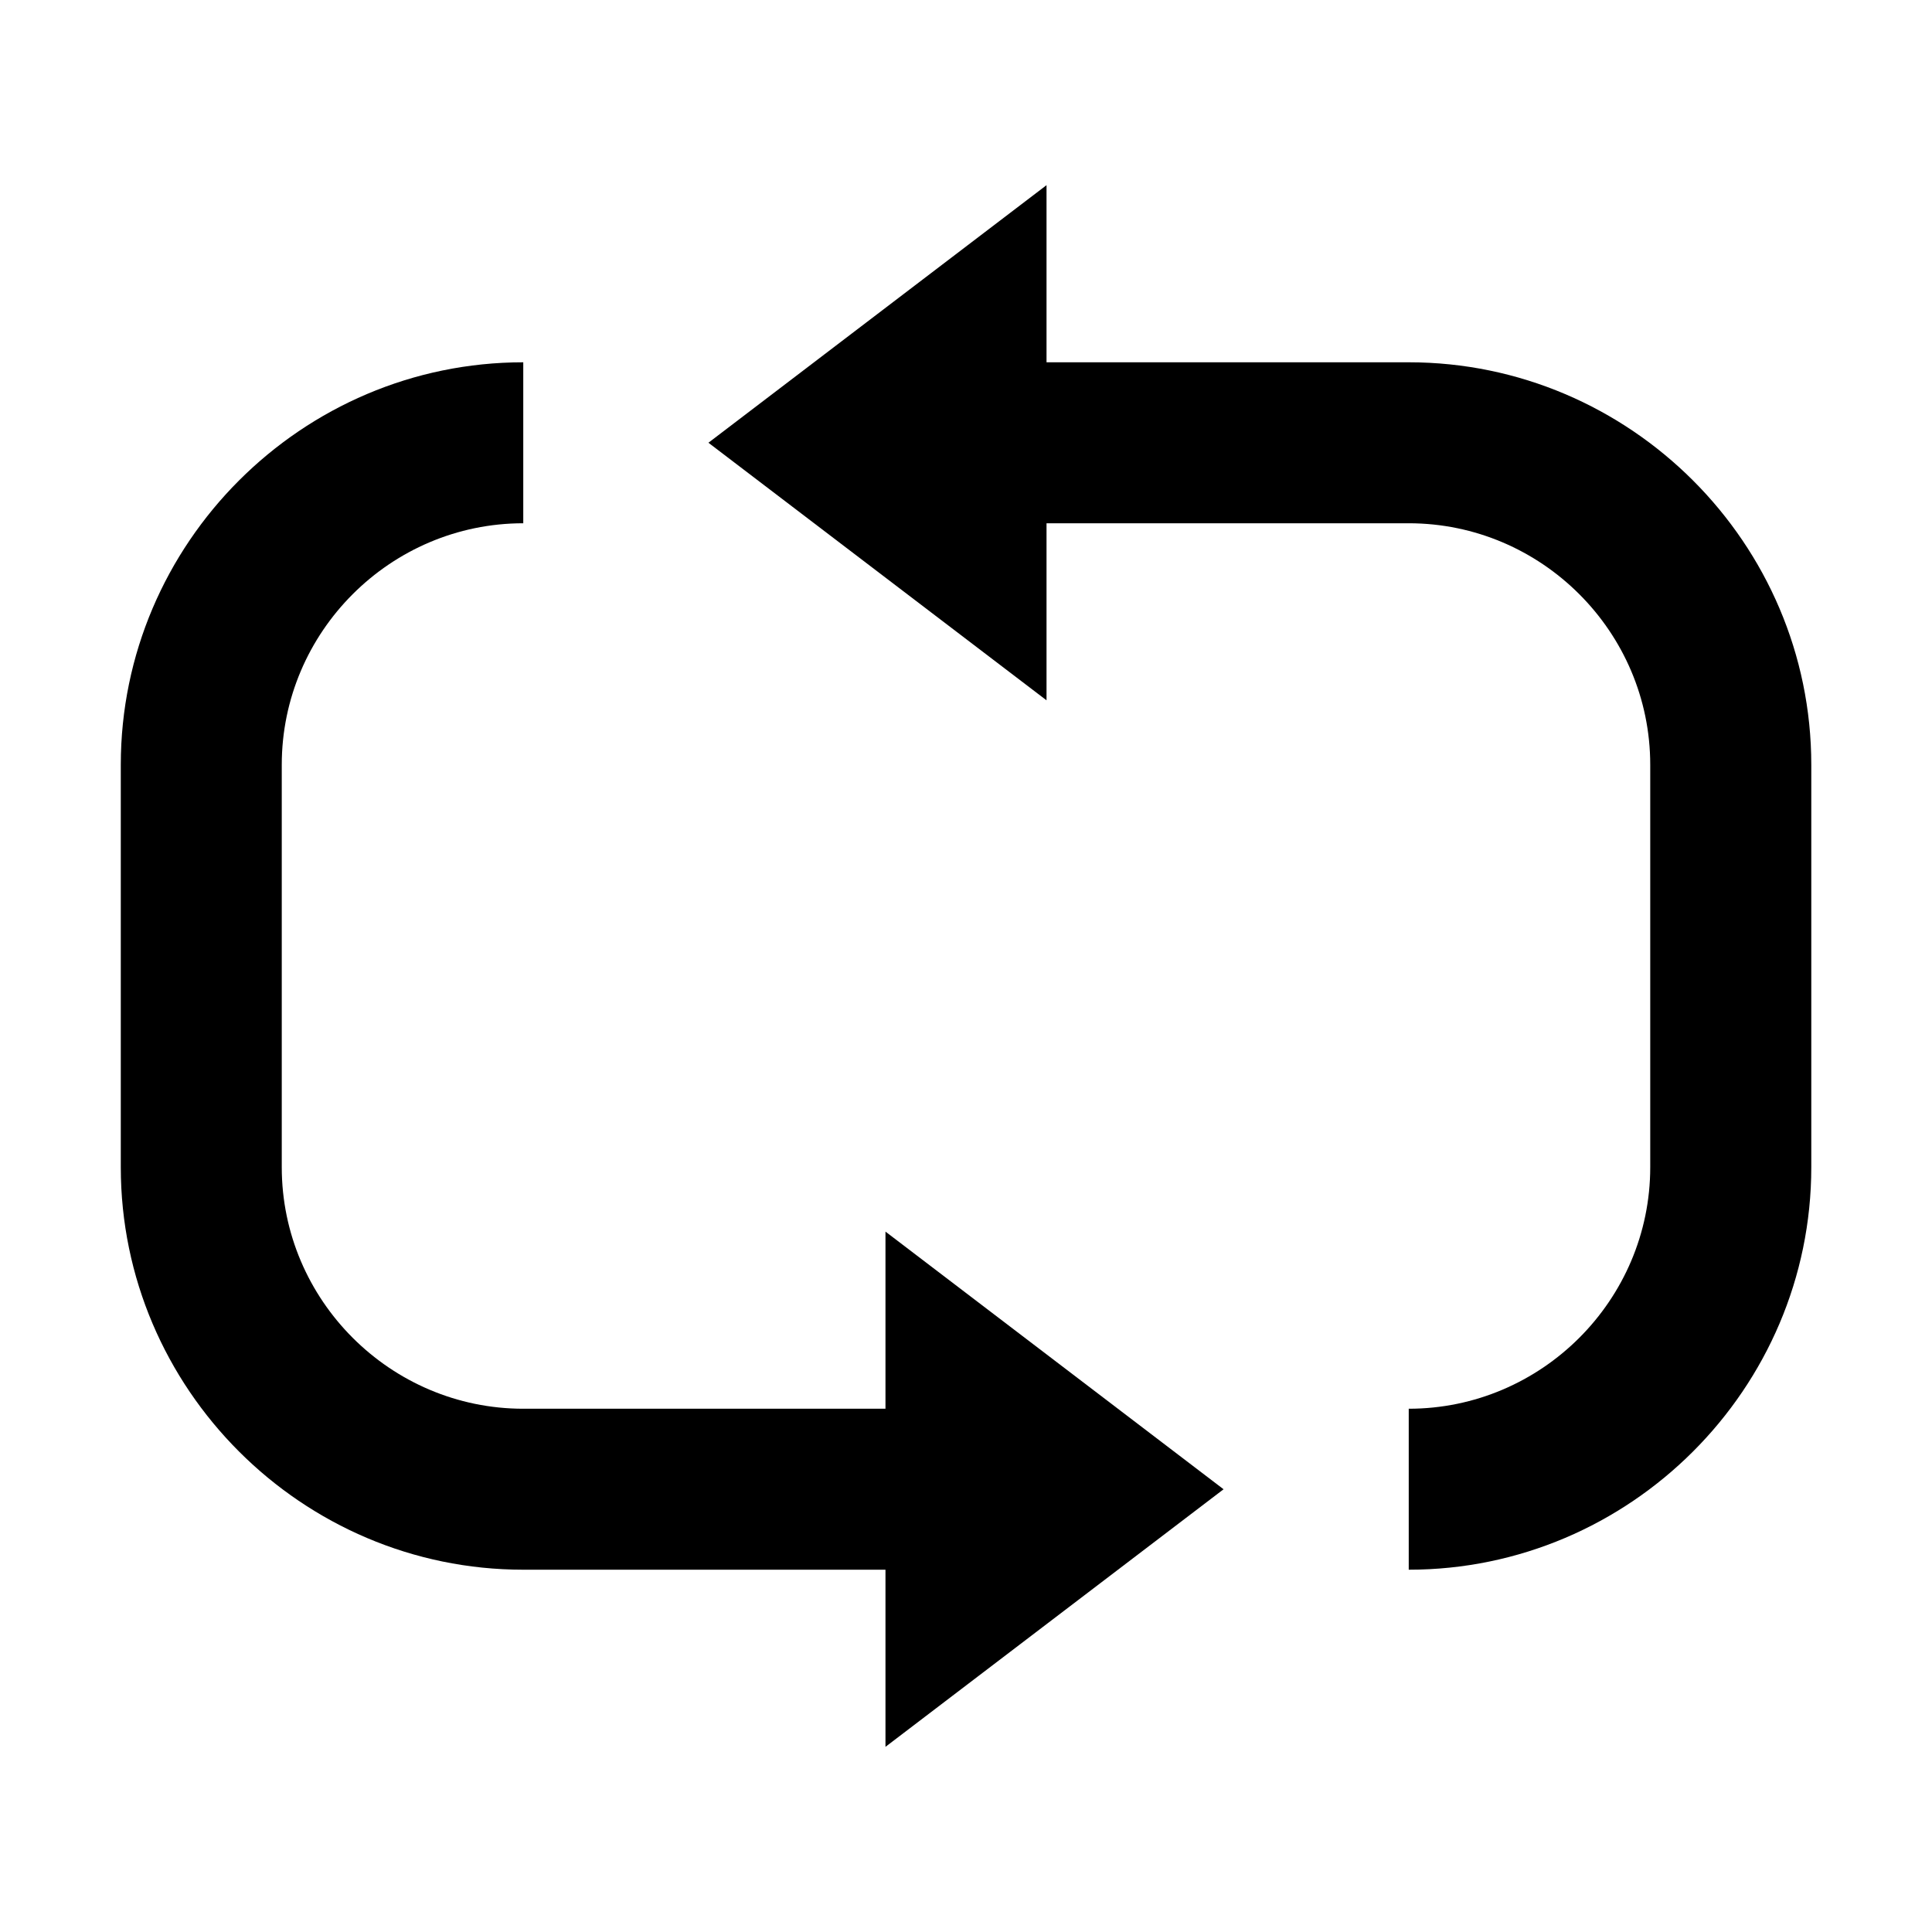
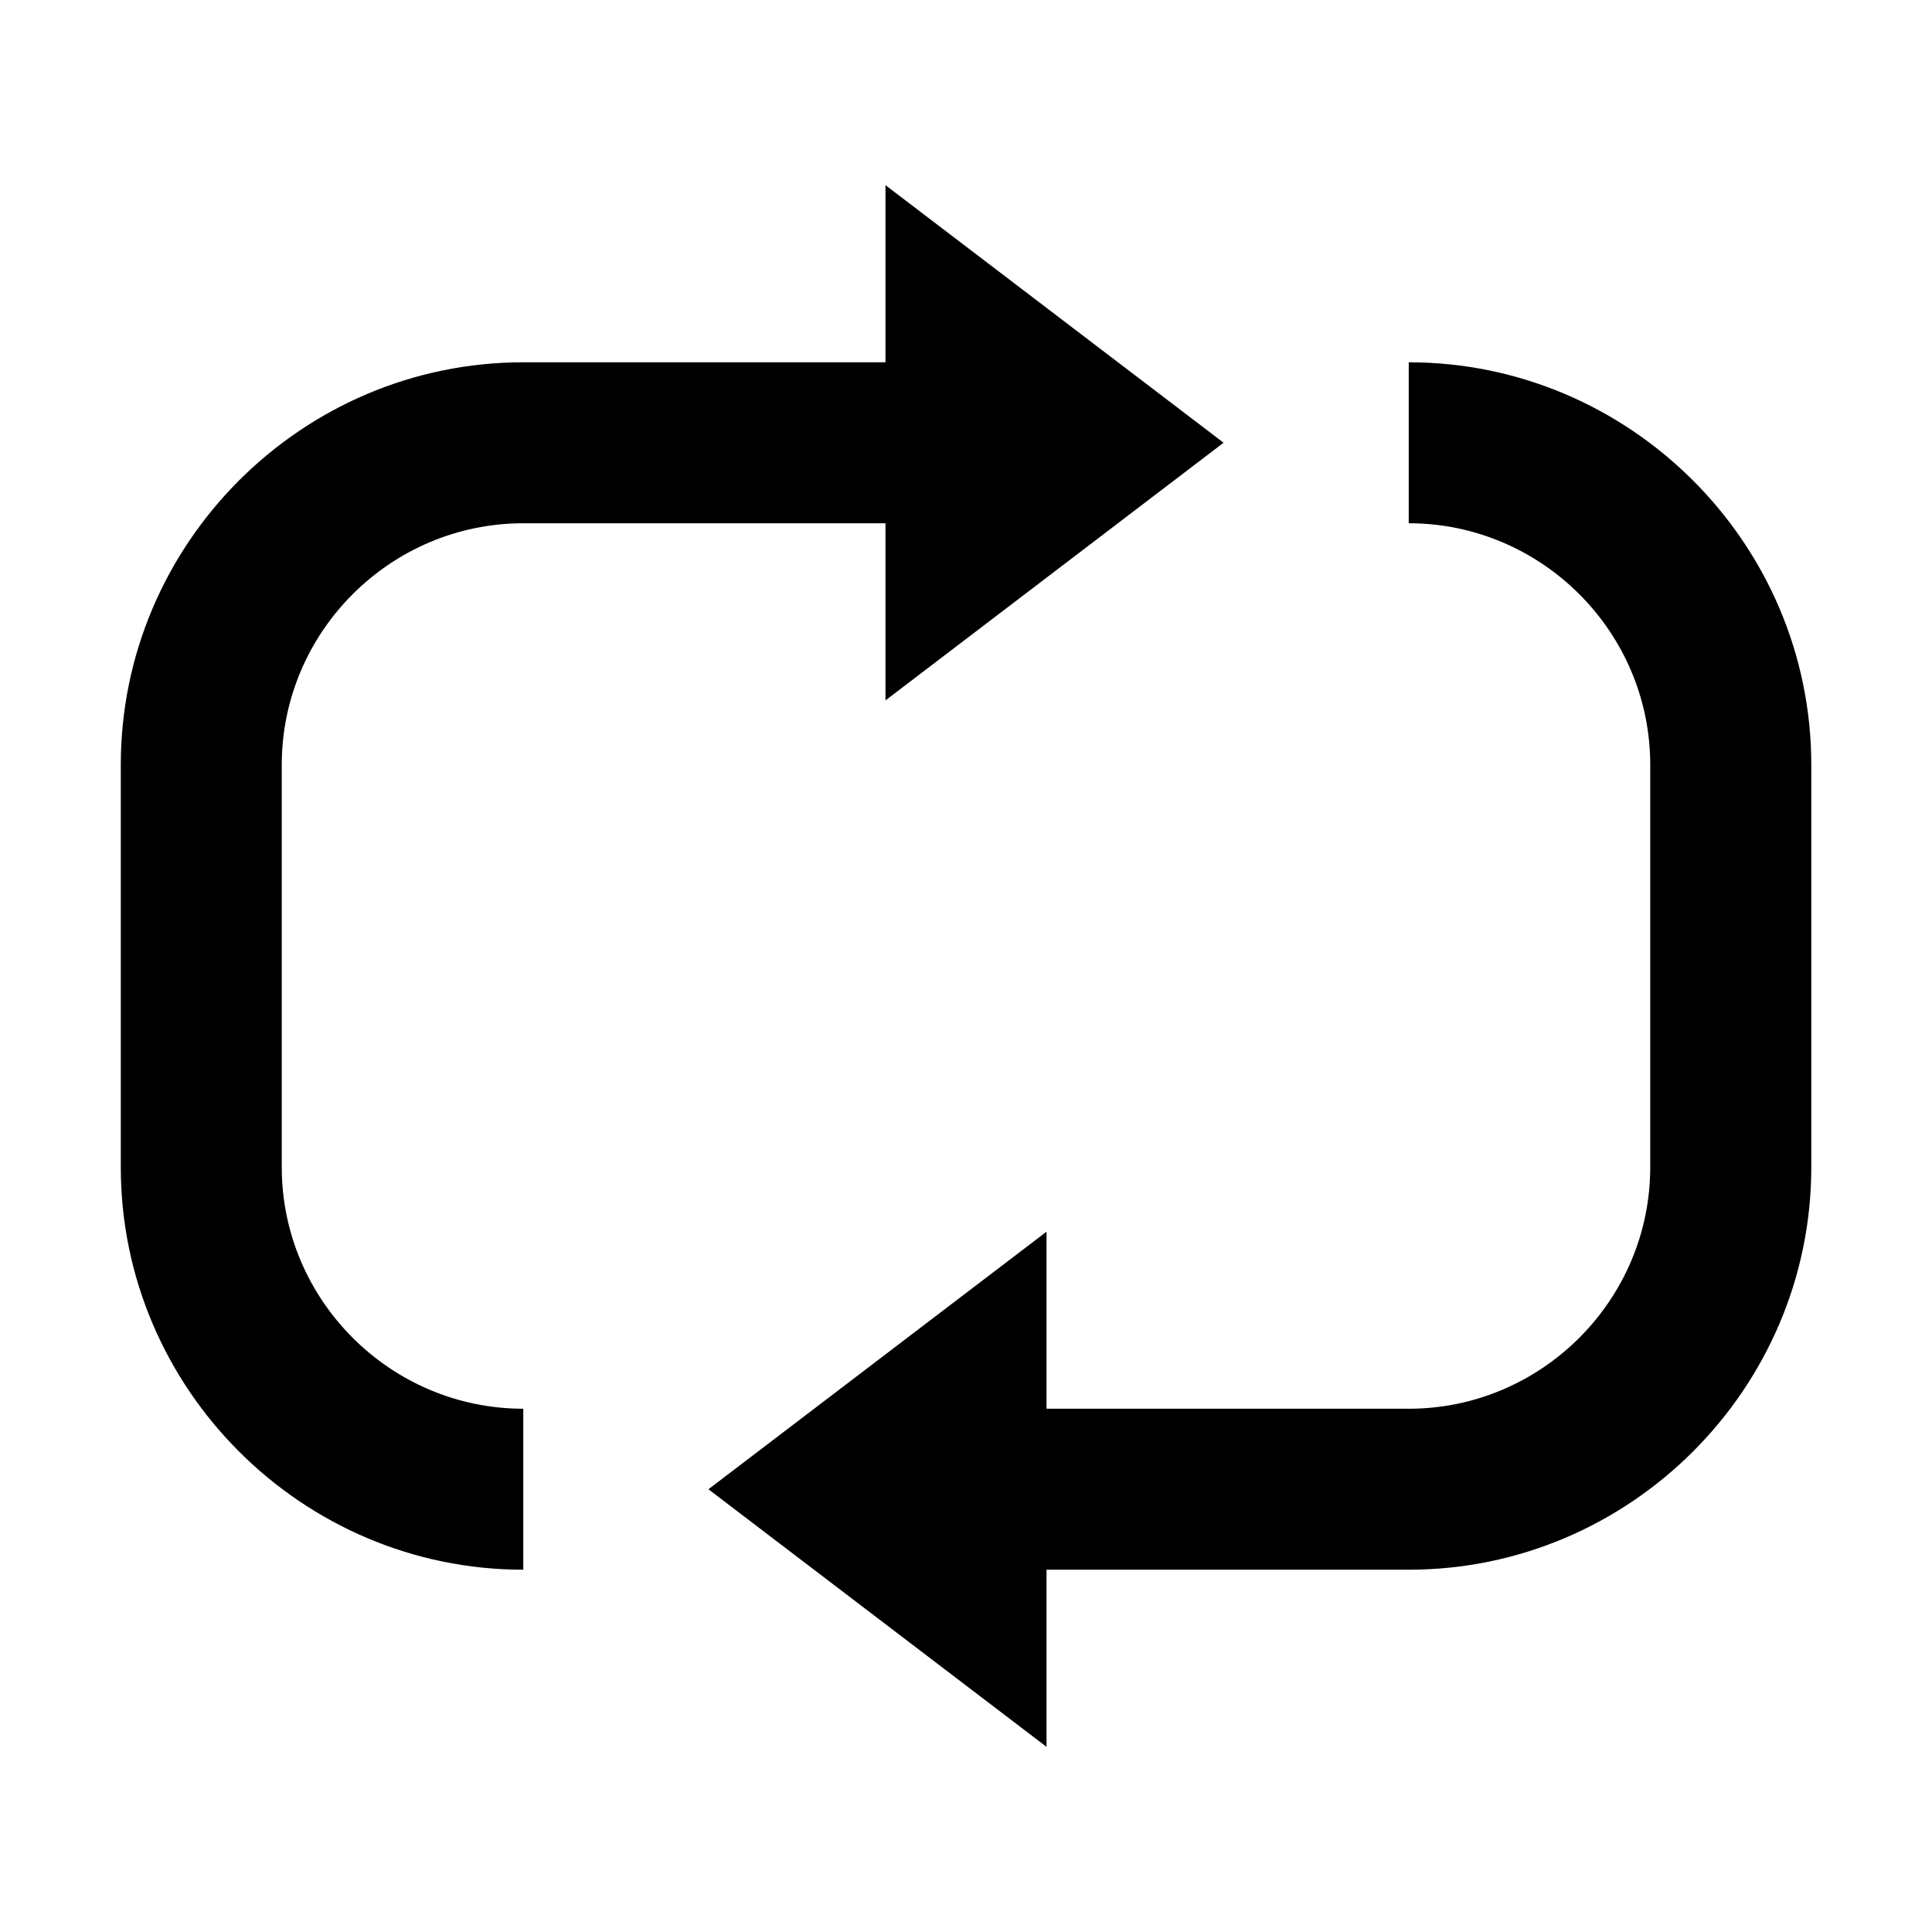
<svg xmlns="http://www.w3.org/2000/svg" width="25" height="25" viewBox="0 0 25 25" fill="none">
  <g fill="currentColor">
-     <path d="M18.229 6.771C19.948 6.771 21.354 8.177 21.354 9.896V15.104C21.354 16.823 19.948 18.229 18.229 18.229V20.312C21.094 20.312 23.438 17.969 23.438 15.104V9.896C23.438 7.031 21.094 4.688 18.229 4.688L12.396 4.688V6.771L18.229 6.771Z" />
-     <path d="M13.542 2.396L9.167 5.729L13.542 9.062V2.396Z" />
-     <path d="M6.771 18.229C5.052 18.229 3.646 16.823 3.646 15.104V9.896C3.646 8.177 5.052 6.771 6.771 6.771V4.688C3.906 4.688 1.563 7.031 1.563 9.896V15.104C1.563 17.969 3.906 20.312 6.771 20.312H13.021L13.021 18.229H6.771Z" />
-     <path d="M11.458 15.937L15.833 19.271L11.458 22.604V15.937Z" />
+     <path d="M18.229 18.229C19.948 18.229 21.354 16.823 21.354 15.104V9.896C21.354 8.177 19.948 6.771 18.229 6.771V4.688C21.094 4.688 23.438 7.031 23.438 9.896V15.104C23.438 17.969 21.094 20.312 18.229 20.312H12.396V18.229H18.229Z" />
+     <path d="M13.542 22.604L9.167 19.271L13.542 15.938V22.604Z" />
+     <path d="M6.771 6.771C5.052 6.771 3.646 8.177 3.646 9.896V15.104C3.646 16.823 5.052 18.229 6.771 18.229V20.312C3.906 20.312 1.563 17.969 1.563 15.104V9.896C1.563 7.031 3.906 4.688 6.771 4.688H13.021V6.771H6.771Z" />
+     <path d="M11.458 9.063L15.833 5.729L11.458 2.396V9.063Z" />
  </g>
</svg>
